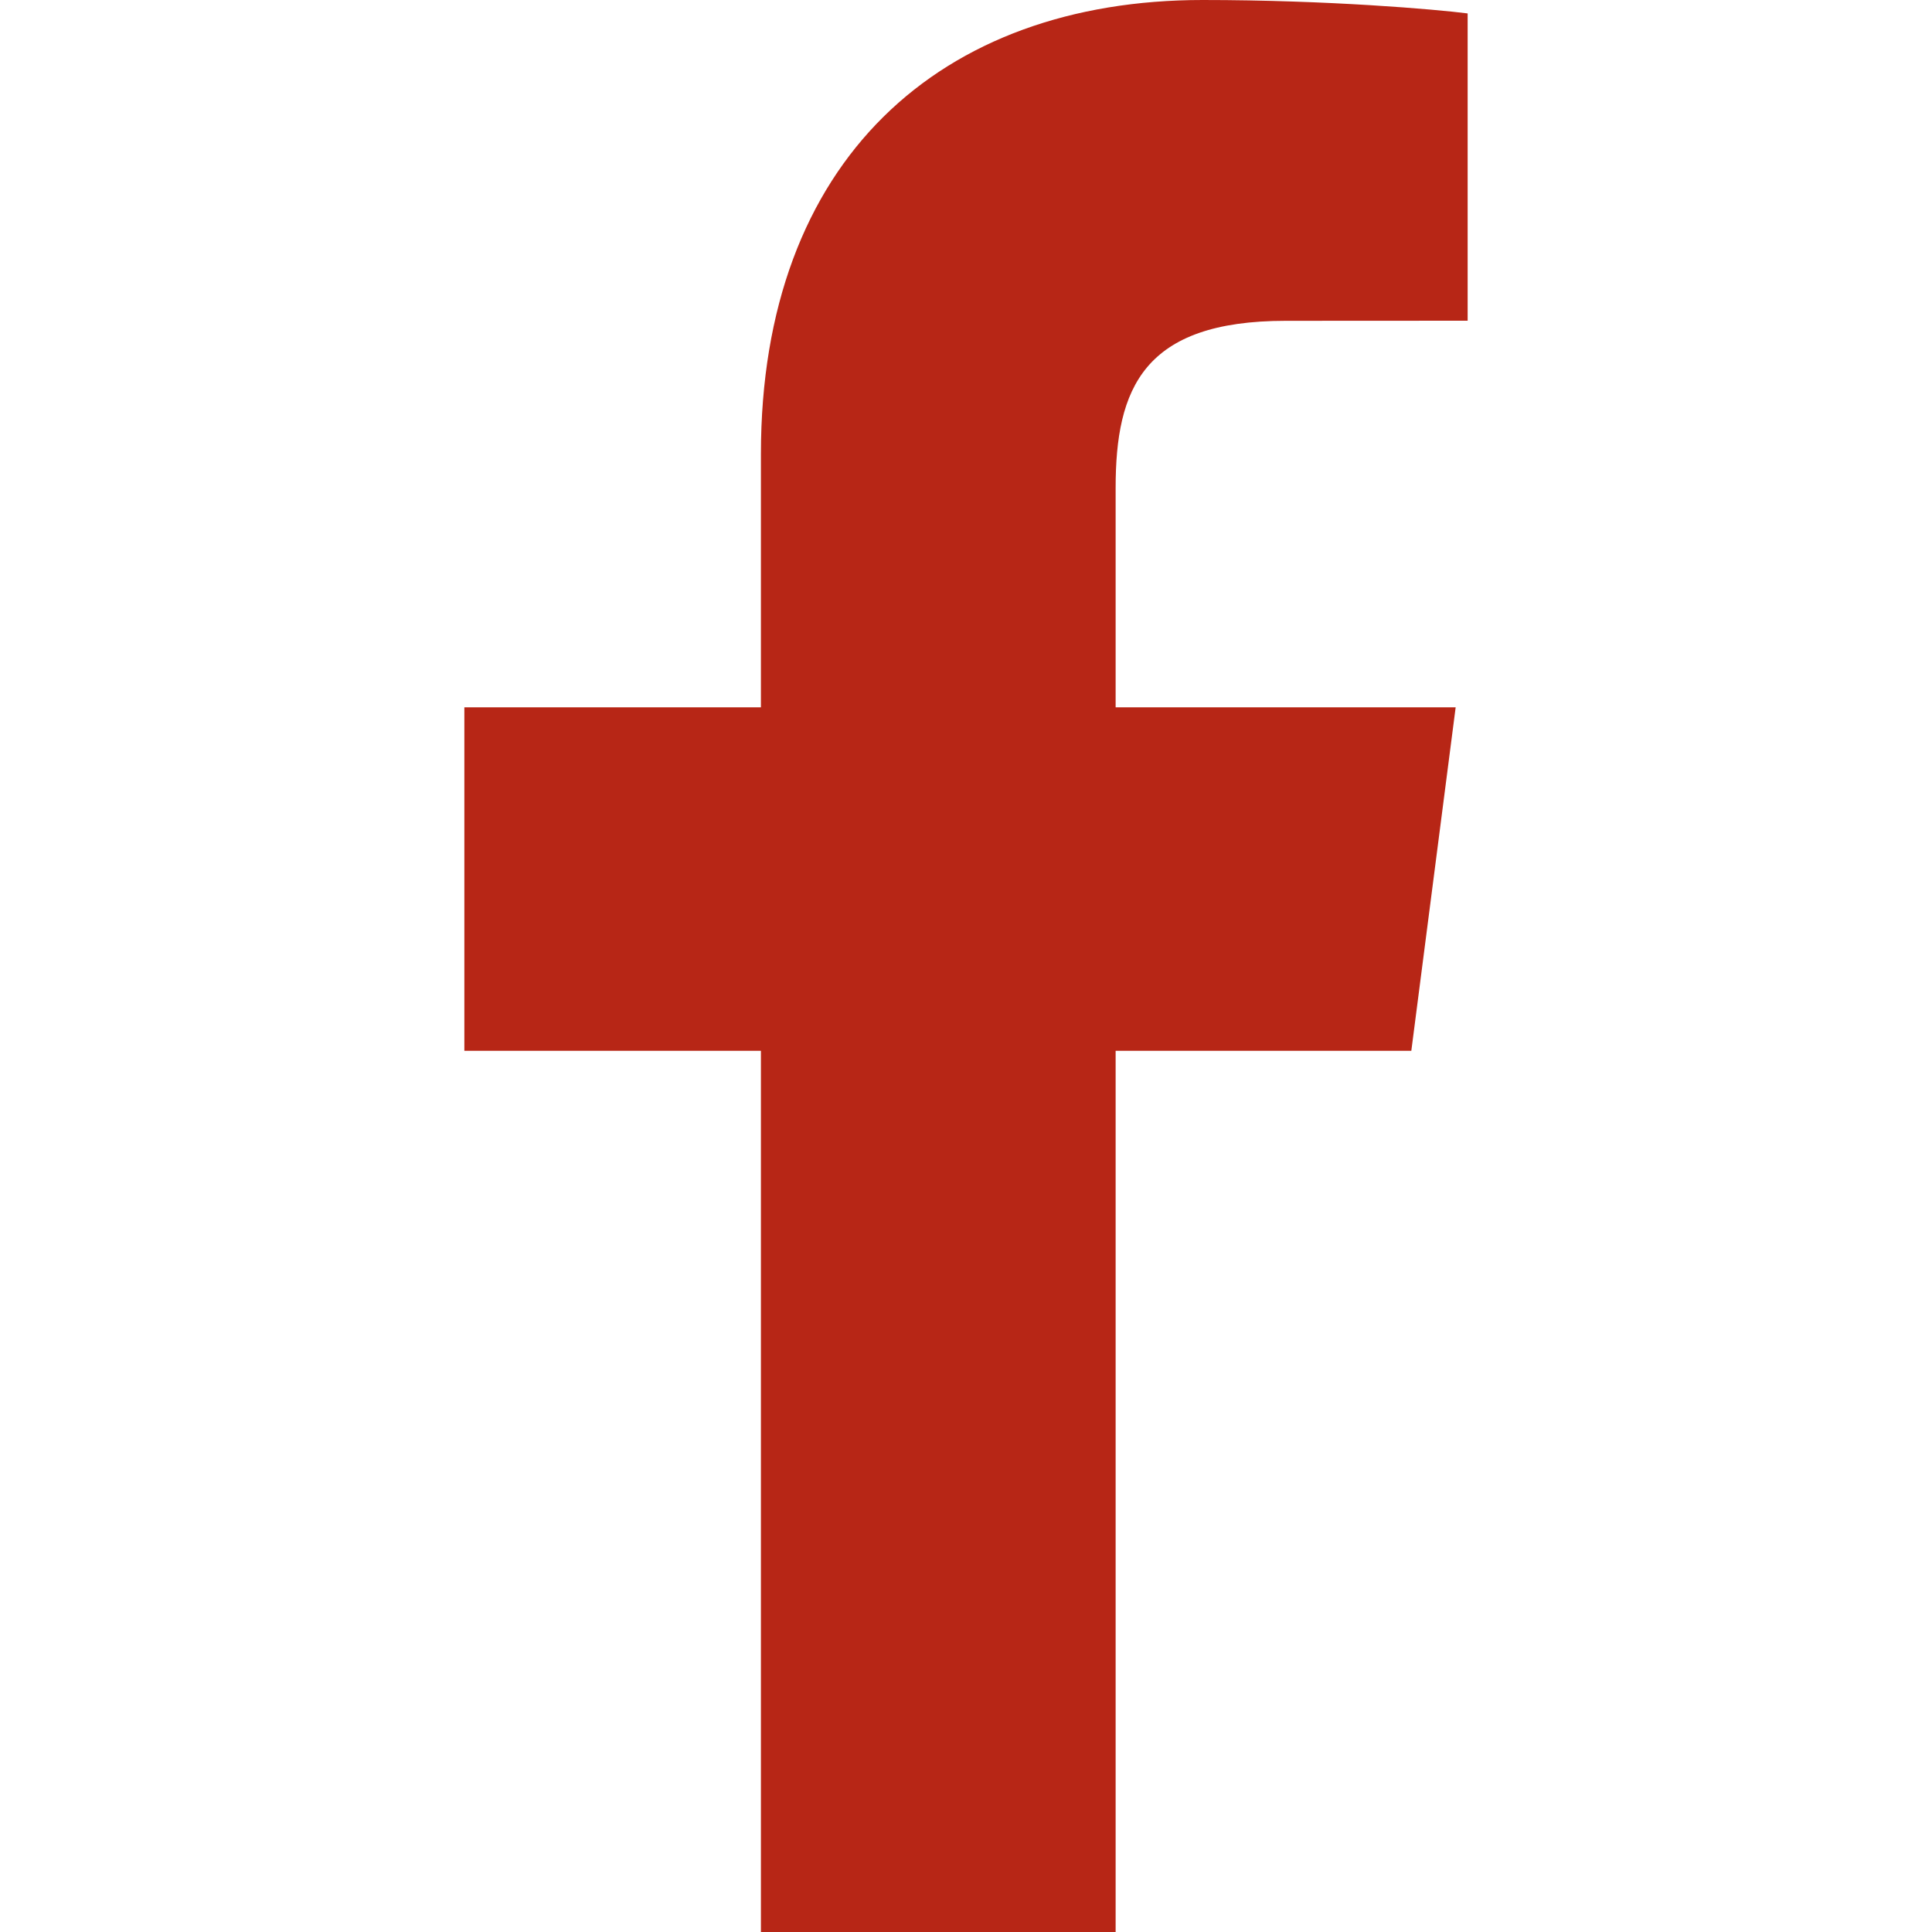
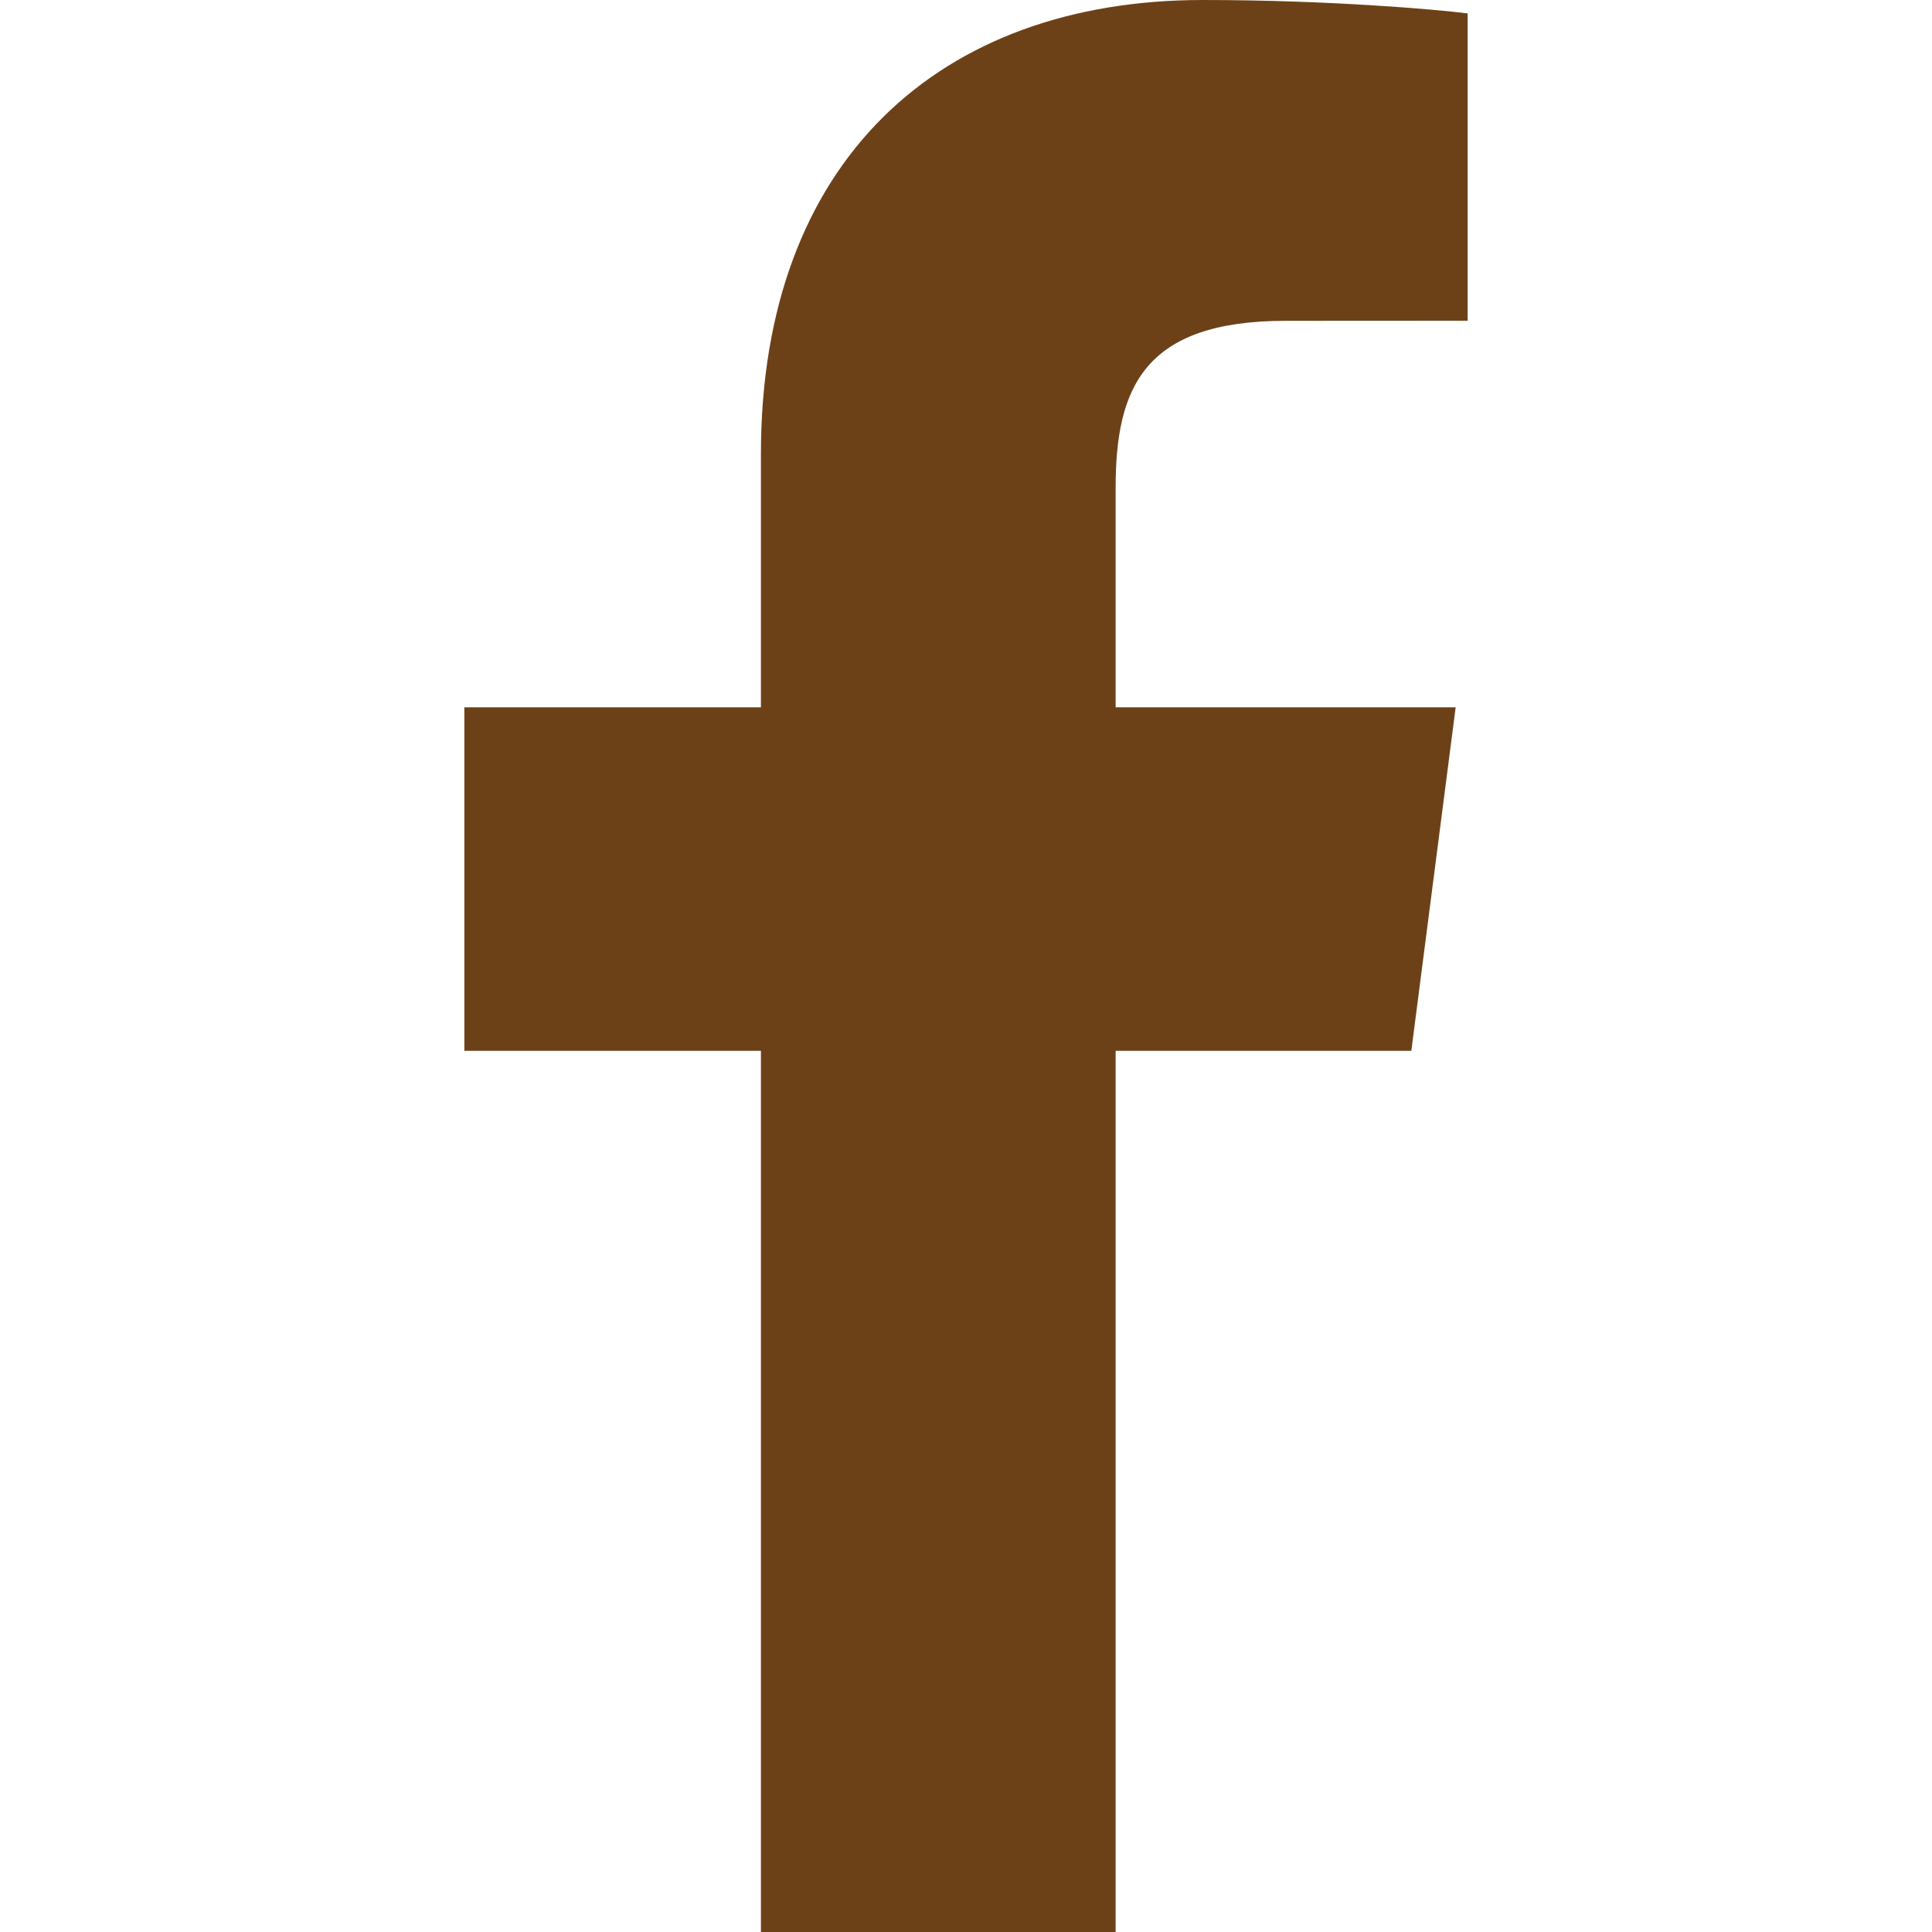
<svg xmlns="http://www.w3.org/2000/svg" width="20" height="20" viewBox="0 0 20 20" fill="none">
-   <path d="M11.549 20V10.878H14.61L15.069 7.322H11.549V5.051C11.549 4.022 11.834 3.321 13.311 3.321L15.193 3.32V0.139C14.867 0.097 13.75 0 12.45 0C9.736 0 7.877 1.657 7.877 4.699V7.322H4.807V10.878H7.877V20H11.549Z" fill="#B72616" />
+   <path d="M11.549 20V10.878H14.61L15.069 7.322H11.549V5.051C11.549 4.022 11.834 3.321 13.311 3.321L15.193 3.32V0.139C14.867 0.097 13.75 0 12.45 0C9.736 0 7.877 1.657 7.877 4.699V7.322H4.807V10.878H7.877V20H11.549Z" fill="#6d4117" />
</svg>
